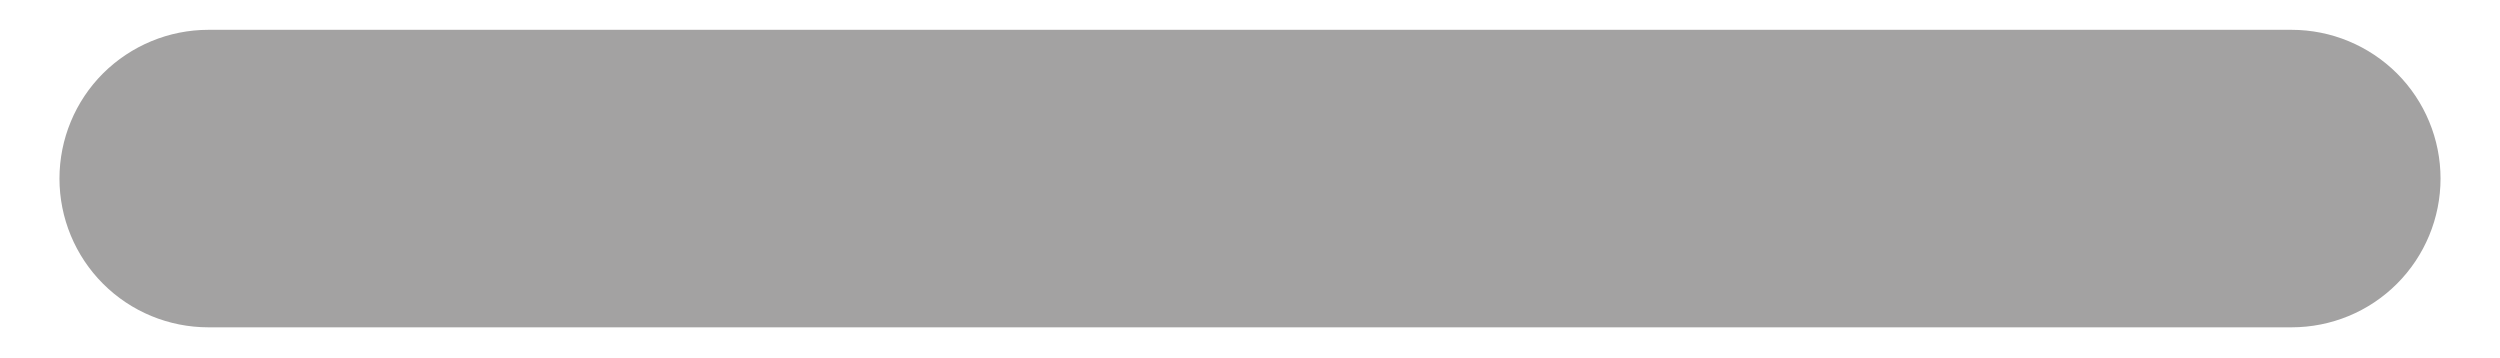
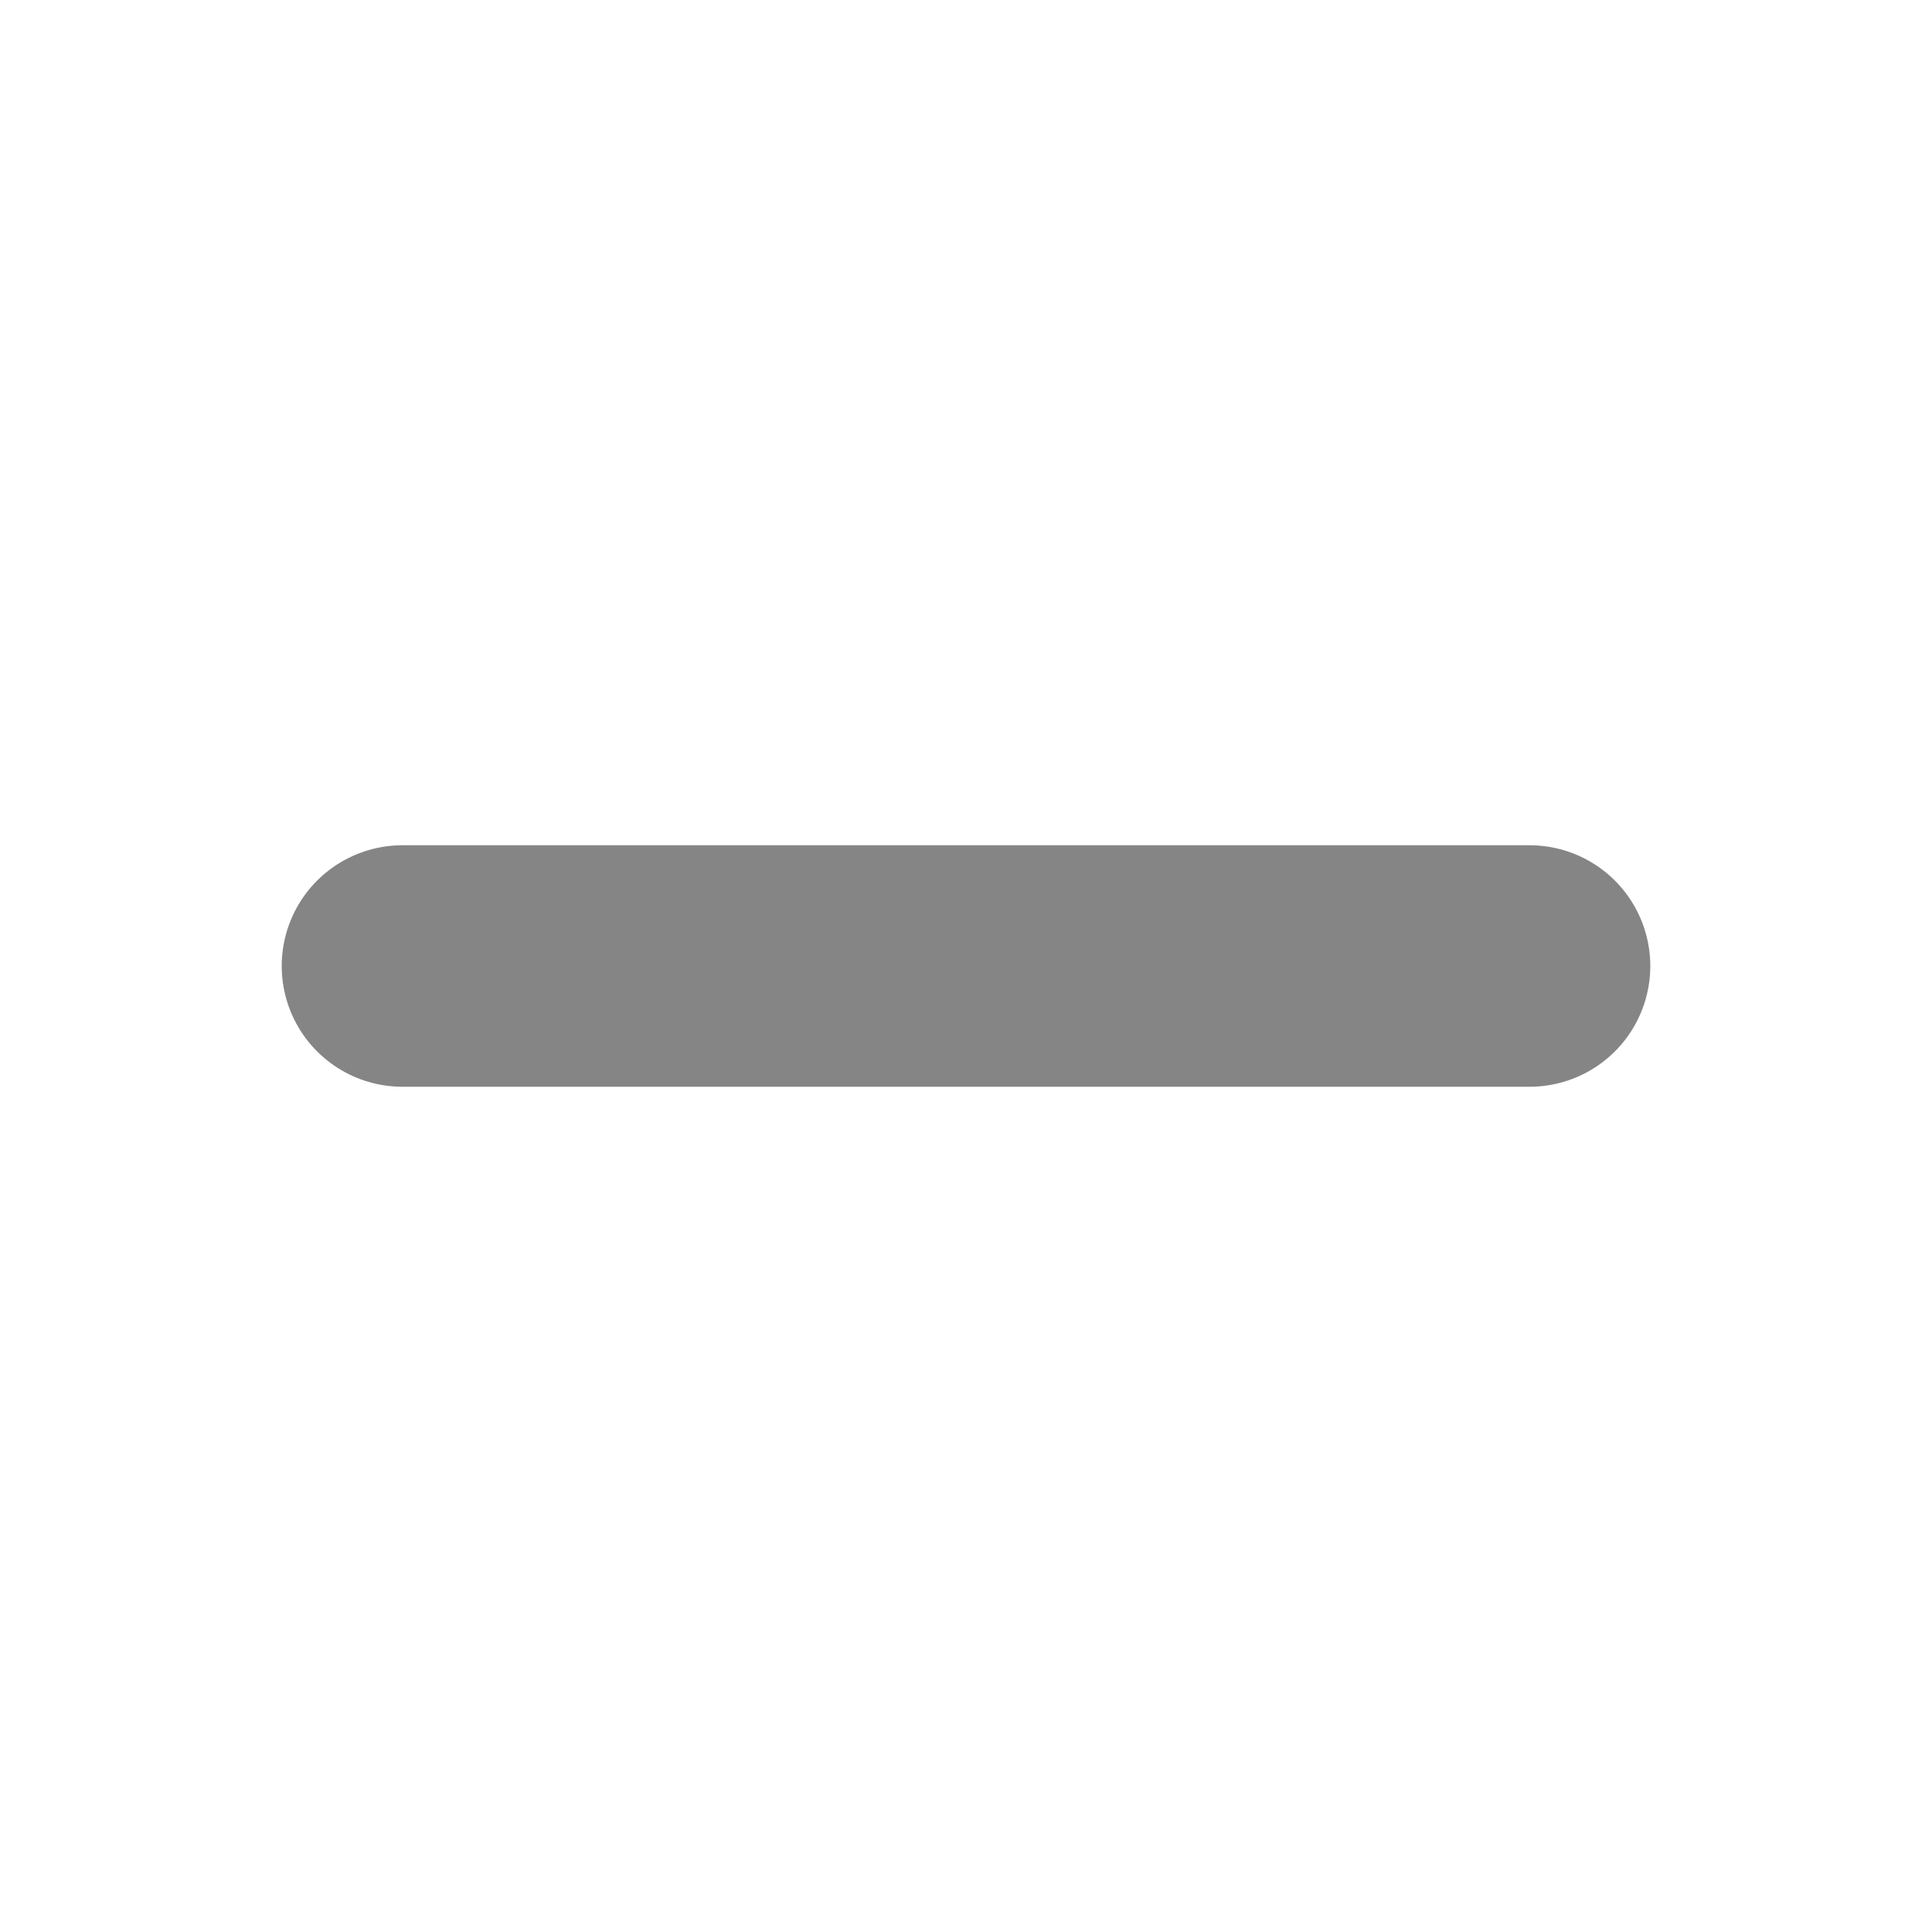
- <svg xmlns="http://www.w3.org/2000/svg" width="14" height="2" viewBox="0 0 14 2" fill="none">
-   <path d="M12.833 0.167H1.167C0.946 0.167 0.734 0.255 0.577 0.411C0.421 0.567 0.333 0.779 0.333 1C0.333 1.221 0.421 1.433 0.577 1.589C0.734 1.746 0.946 1.833 1.167 1.833H12.833C13.054 1.833 13.266 1.746 13.423 1.589C13.579 1.433 13.667 1.221 13.667 1C13.667 0.779 13.579 0.567 13.423 0.411C13.266 0.255 13.054 0.167 12.833 0.167Z" fill="#A3A2A2" />
+ <svg xmlns="http://www.w3.org/2000/svg" width="16" height="16" viewBox="0 0 16 16" fill="none">
+   <path d="M3.333 8H12.667" stroke="#858585" stroke-width="2" stroke-linecap="round" stroke-linejoin="round" />
</svg>
